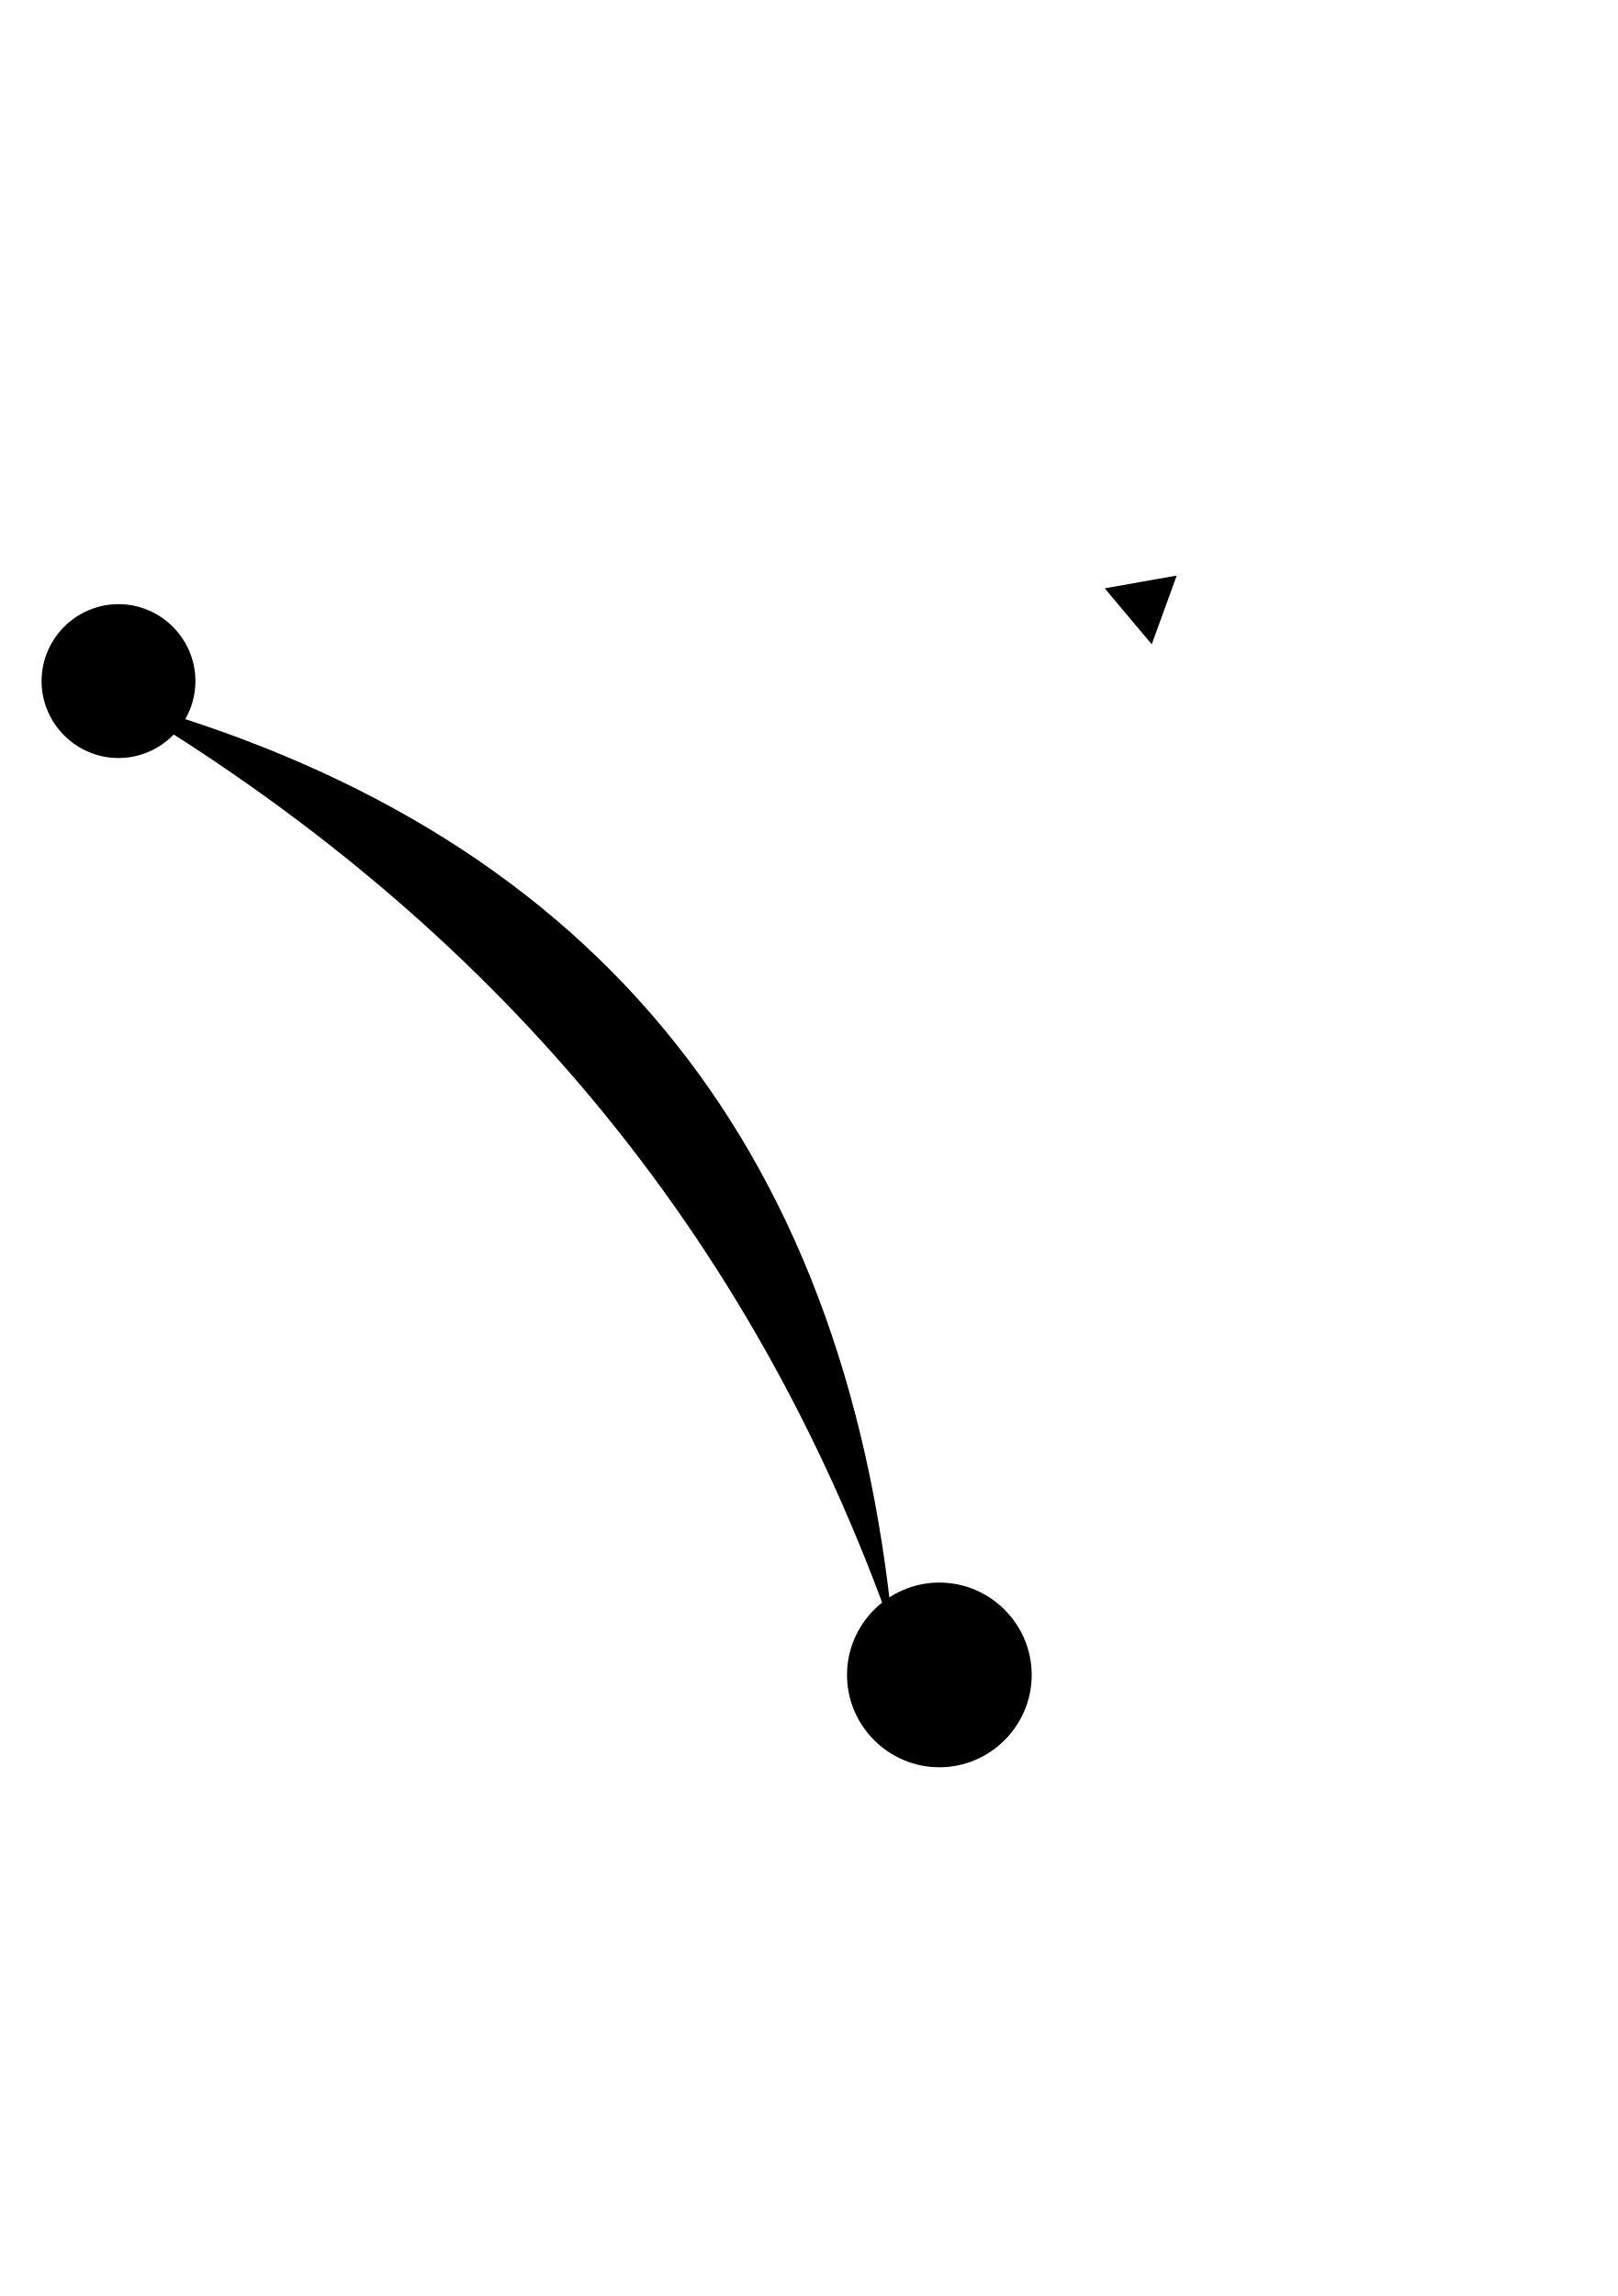
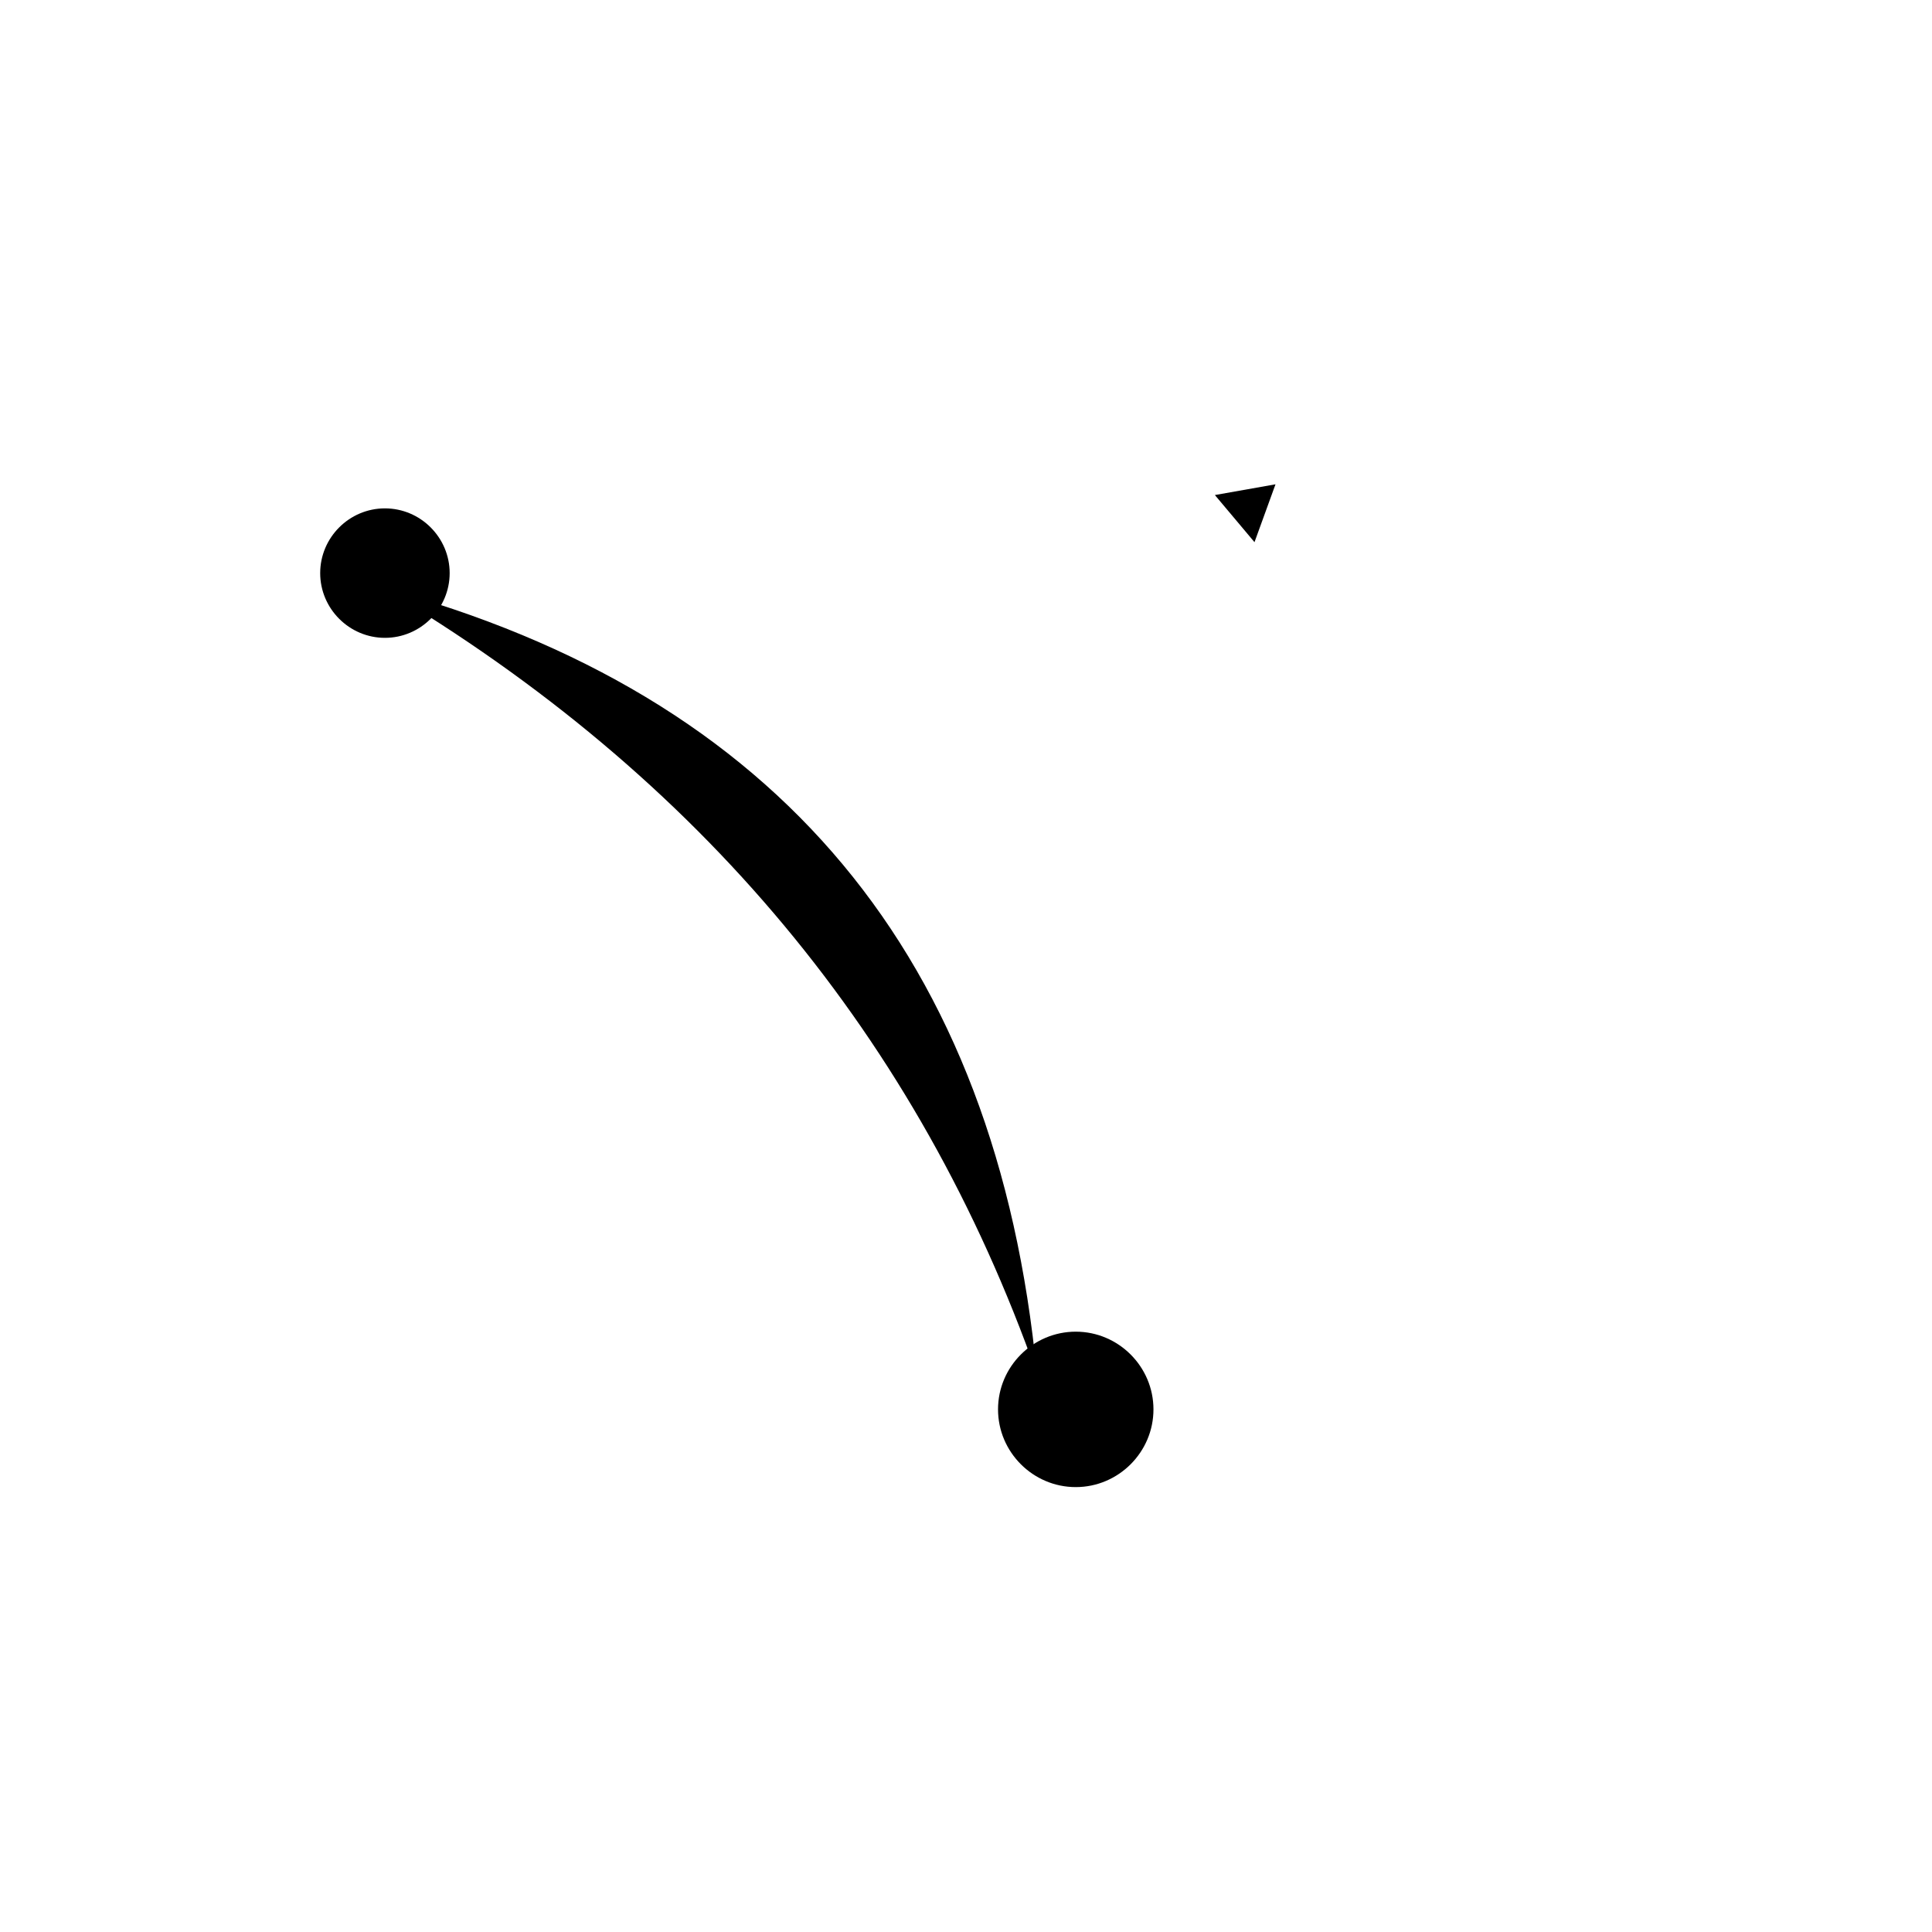
- <svg xmlns="http://www.w3.org/2000/svg" id="null" width="559.369" height="793.699" viewBox="0 0 559.369 793.699">
+ <svg xmlns="http://www.w3.org/2000/svg" id="null" width="45" height="45" viewBox="0 0 559.369 793.699">
  <defs />
  <path id="path1" d=" M 66.338,257.514 Q 18.458,582.094 307.315,549.341" style="fill:none;stroke:#0;stroke-width:2;stroke-opacity:1;stroke-linecap:butt;stroke-miterlimit:4;stroke-dashoffset:0;" />
  <path id="path2" d=" M 39.591,241.305 Q 284.077,307.543 308.816,564.548 235.82,357.595 39.591,241.305 Z" style="fill:#0;fill-opacity:1;stroke:#0;stroke-width:2;stroke-opacity:1;stroke-linecap:butt;stroke-miterlimit:4;stroke-dashoffset:0;" />
  <path id="path3" d=" M 40.969,208.847 C 26.342,208.847 14.374,220.815 14.374,235.442 14.374,250.069 26.342,262.037 40.969,262.037 55.597,262.037 67.564,250.069 67.564,235.442 67.564,220.815 55.597,208.847 40.969,208.847 Z" style="fill:#0;fill-opacity:1;stroke:#0;stroke-width:1;stroke-opacity:1;stroke-linecap:butt;stroke-miterlimit:4;stroke-dashoffset:0;" />
  <path id="path4" d=" M 324.771,547.072 C 307.211,547.072 292.844,561.439 292.844,578.999 292.844,596.559 307.211,610.926 324.771,610.926 342.331,610.926 356.697,596.559 356.697,578.999 356.697,561.439 342.331,547.072 324.771,547.072 Z" style="fill:#0;fill-opacity:1;stroke:#0;stroke-width:1;stroke-opacity:1;stroke-linecap:butt;stroke-miterlimit:4;stroke-dashoffset:0;" />
  <path id="path5" d=" M 94.152,478.179 391.802,213.884" style="fill:none;stroke:#0;stroke-width:1;stroke-opacity:1;stroke-linecap:butt;stroke-miterlimit:4;stroke-dashoffset:0;" />
  <path id="path9" d=" M 406.83,198.96 398.203,222.731 381.93,203.374 406.83,198.96 Z" style="fill:#0;fill-opacity:1;stroke:#0;stroke-width:1;stroke-opacity:1;stroke-linecap:butt;stroke-miterlimit:4;stroke-dashoffset:0;" />
</svg>
